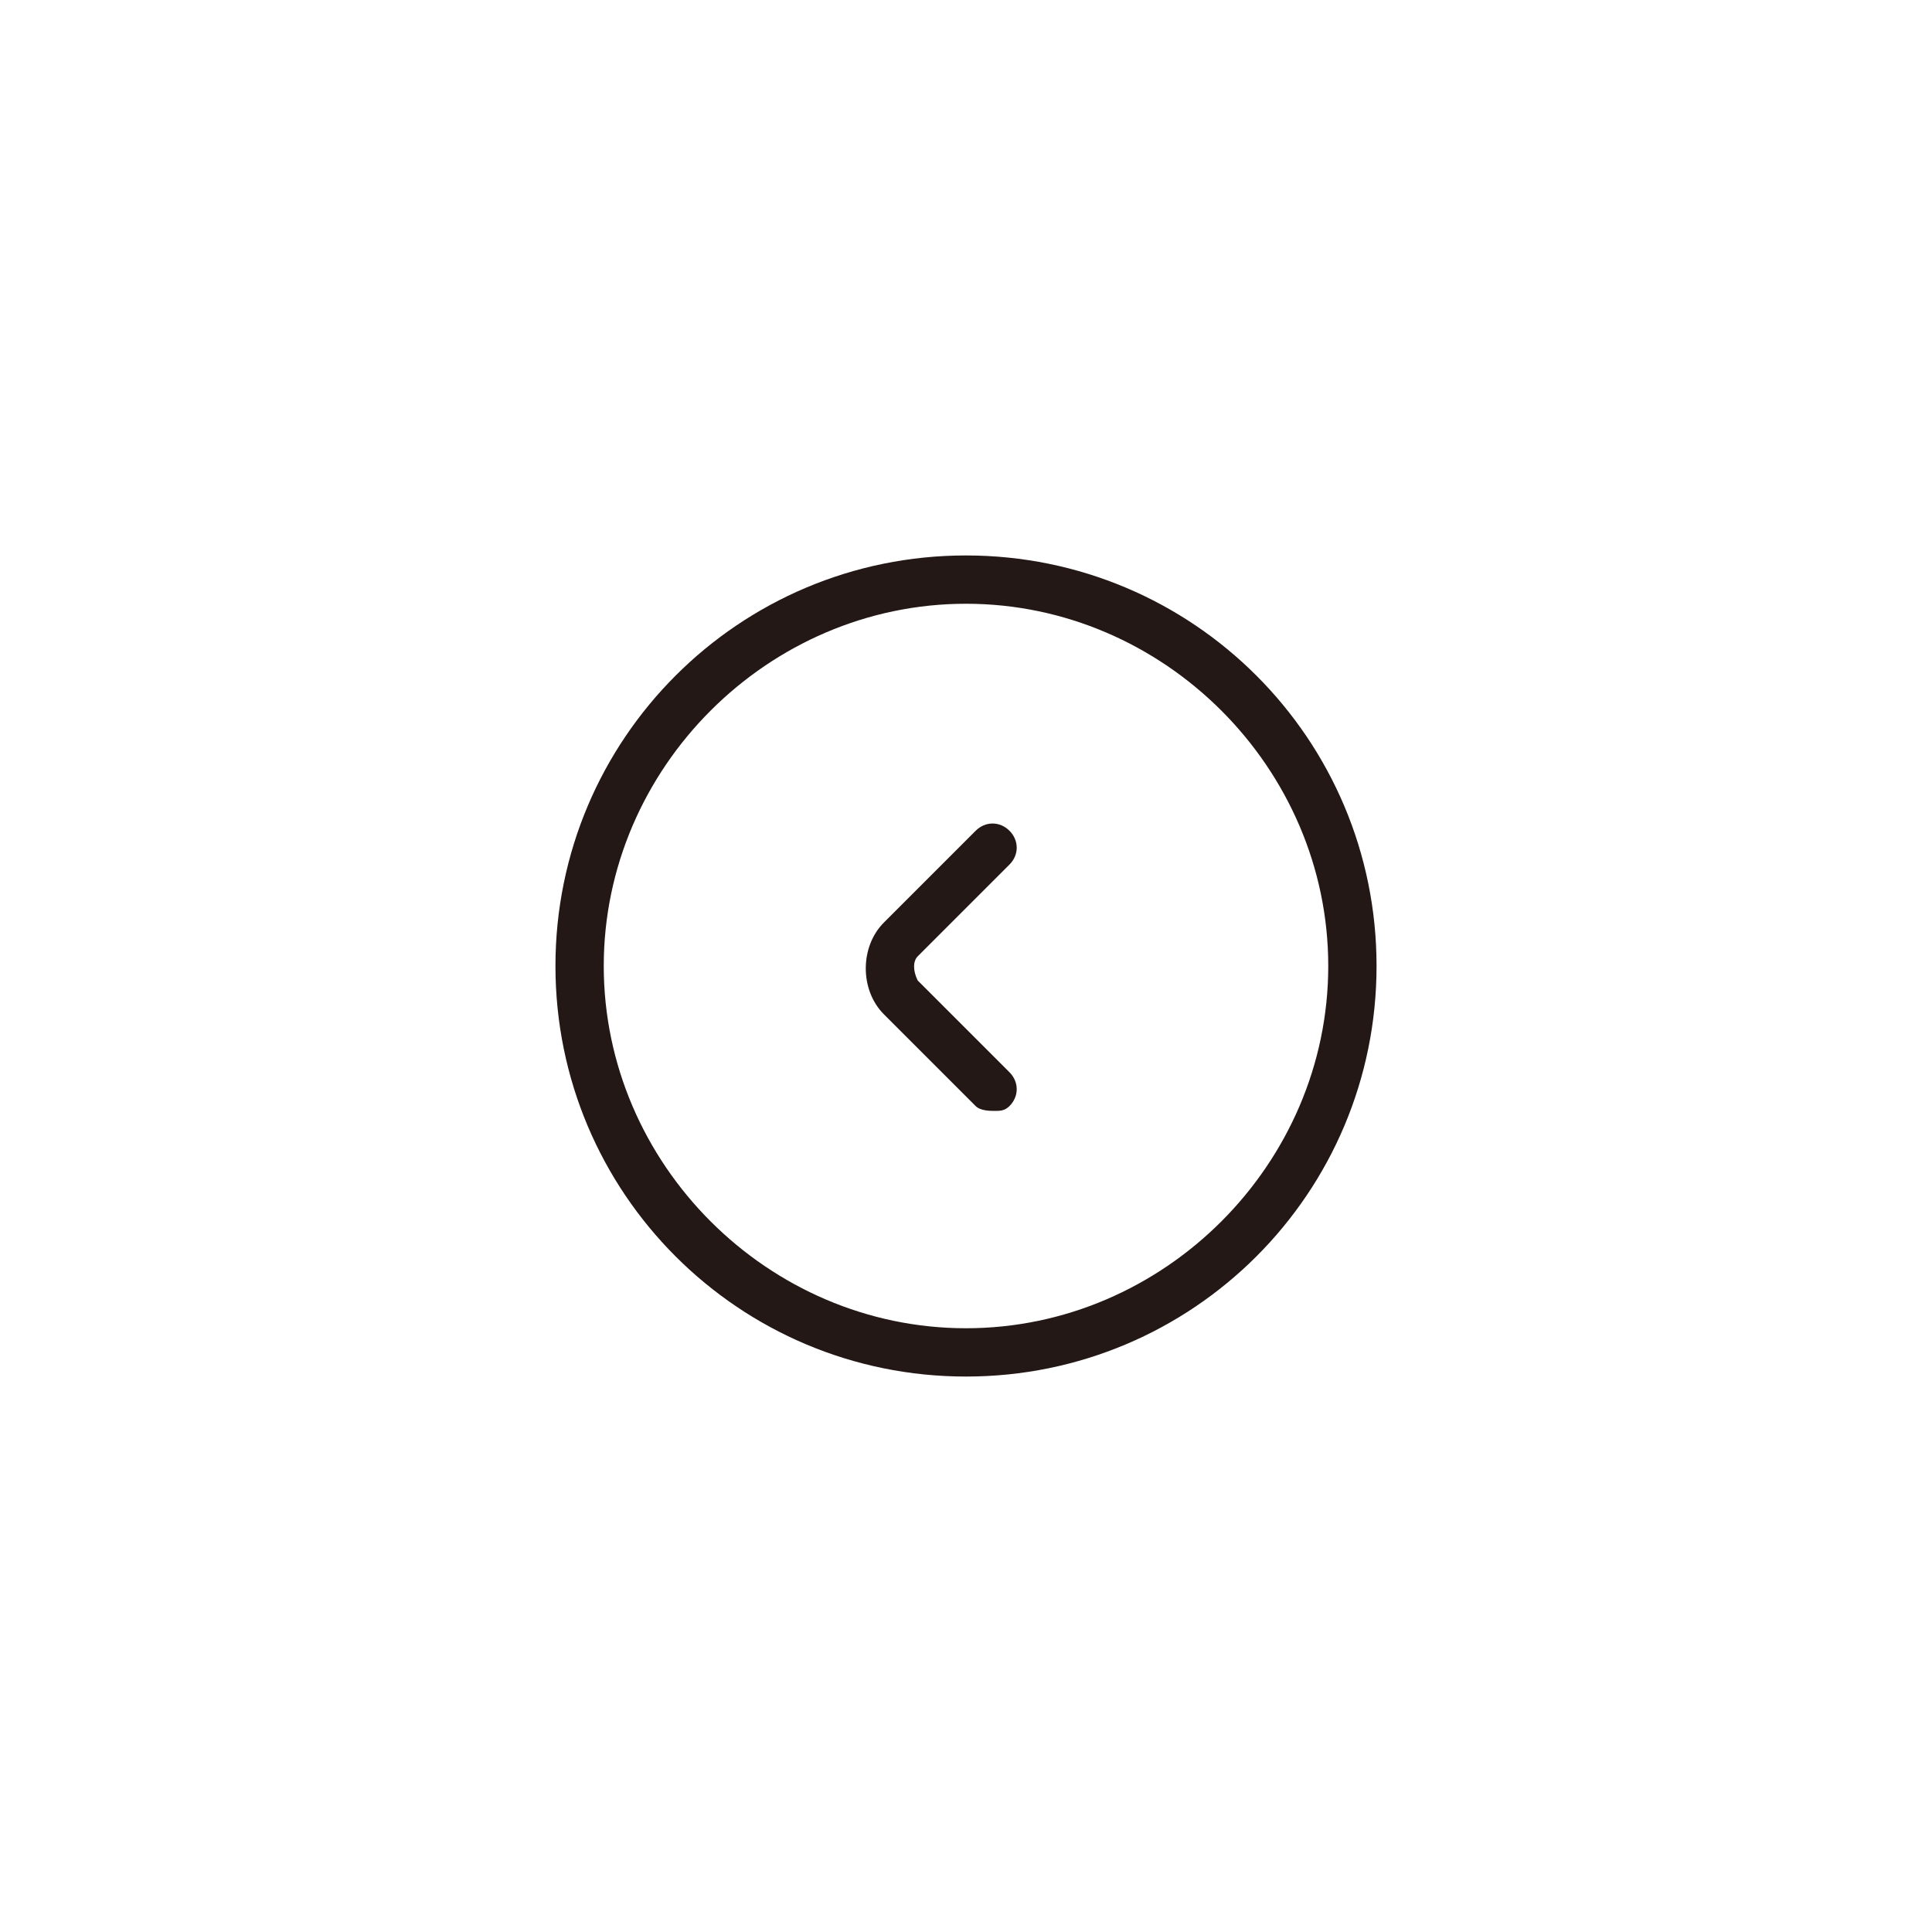
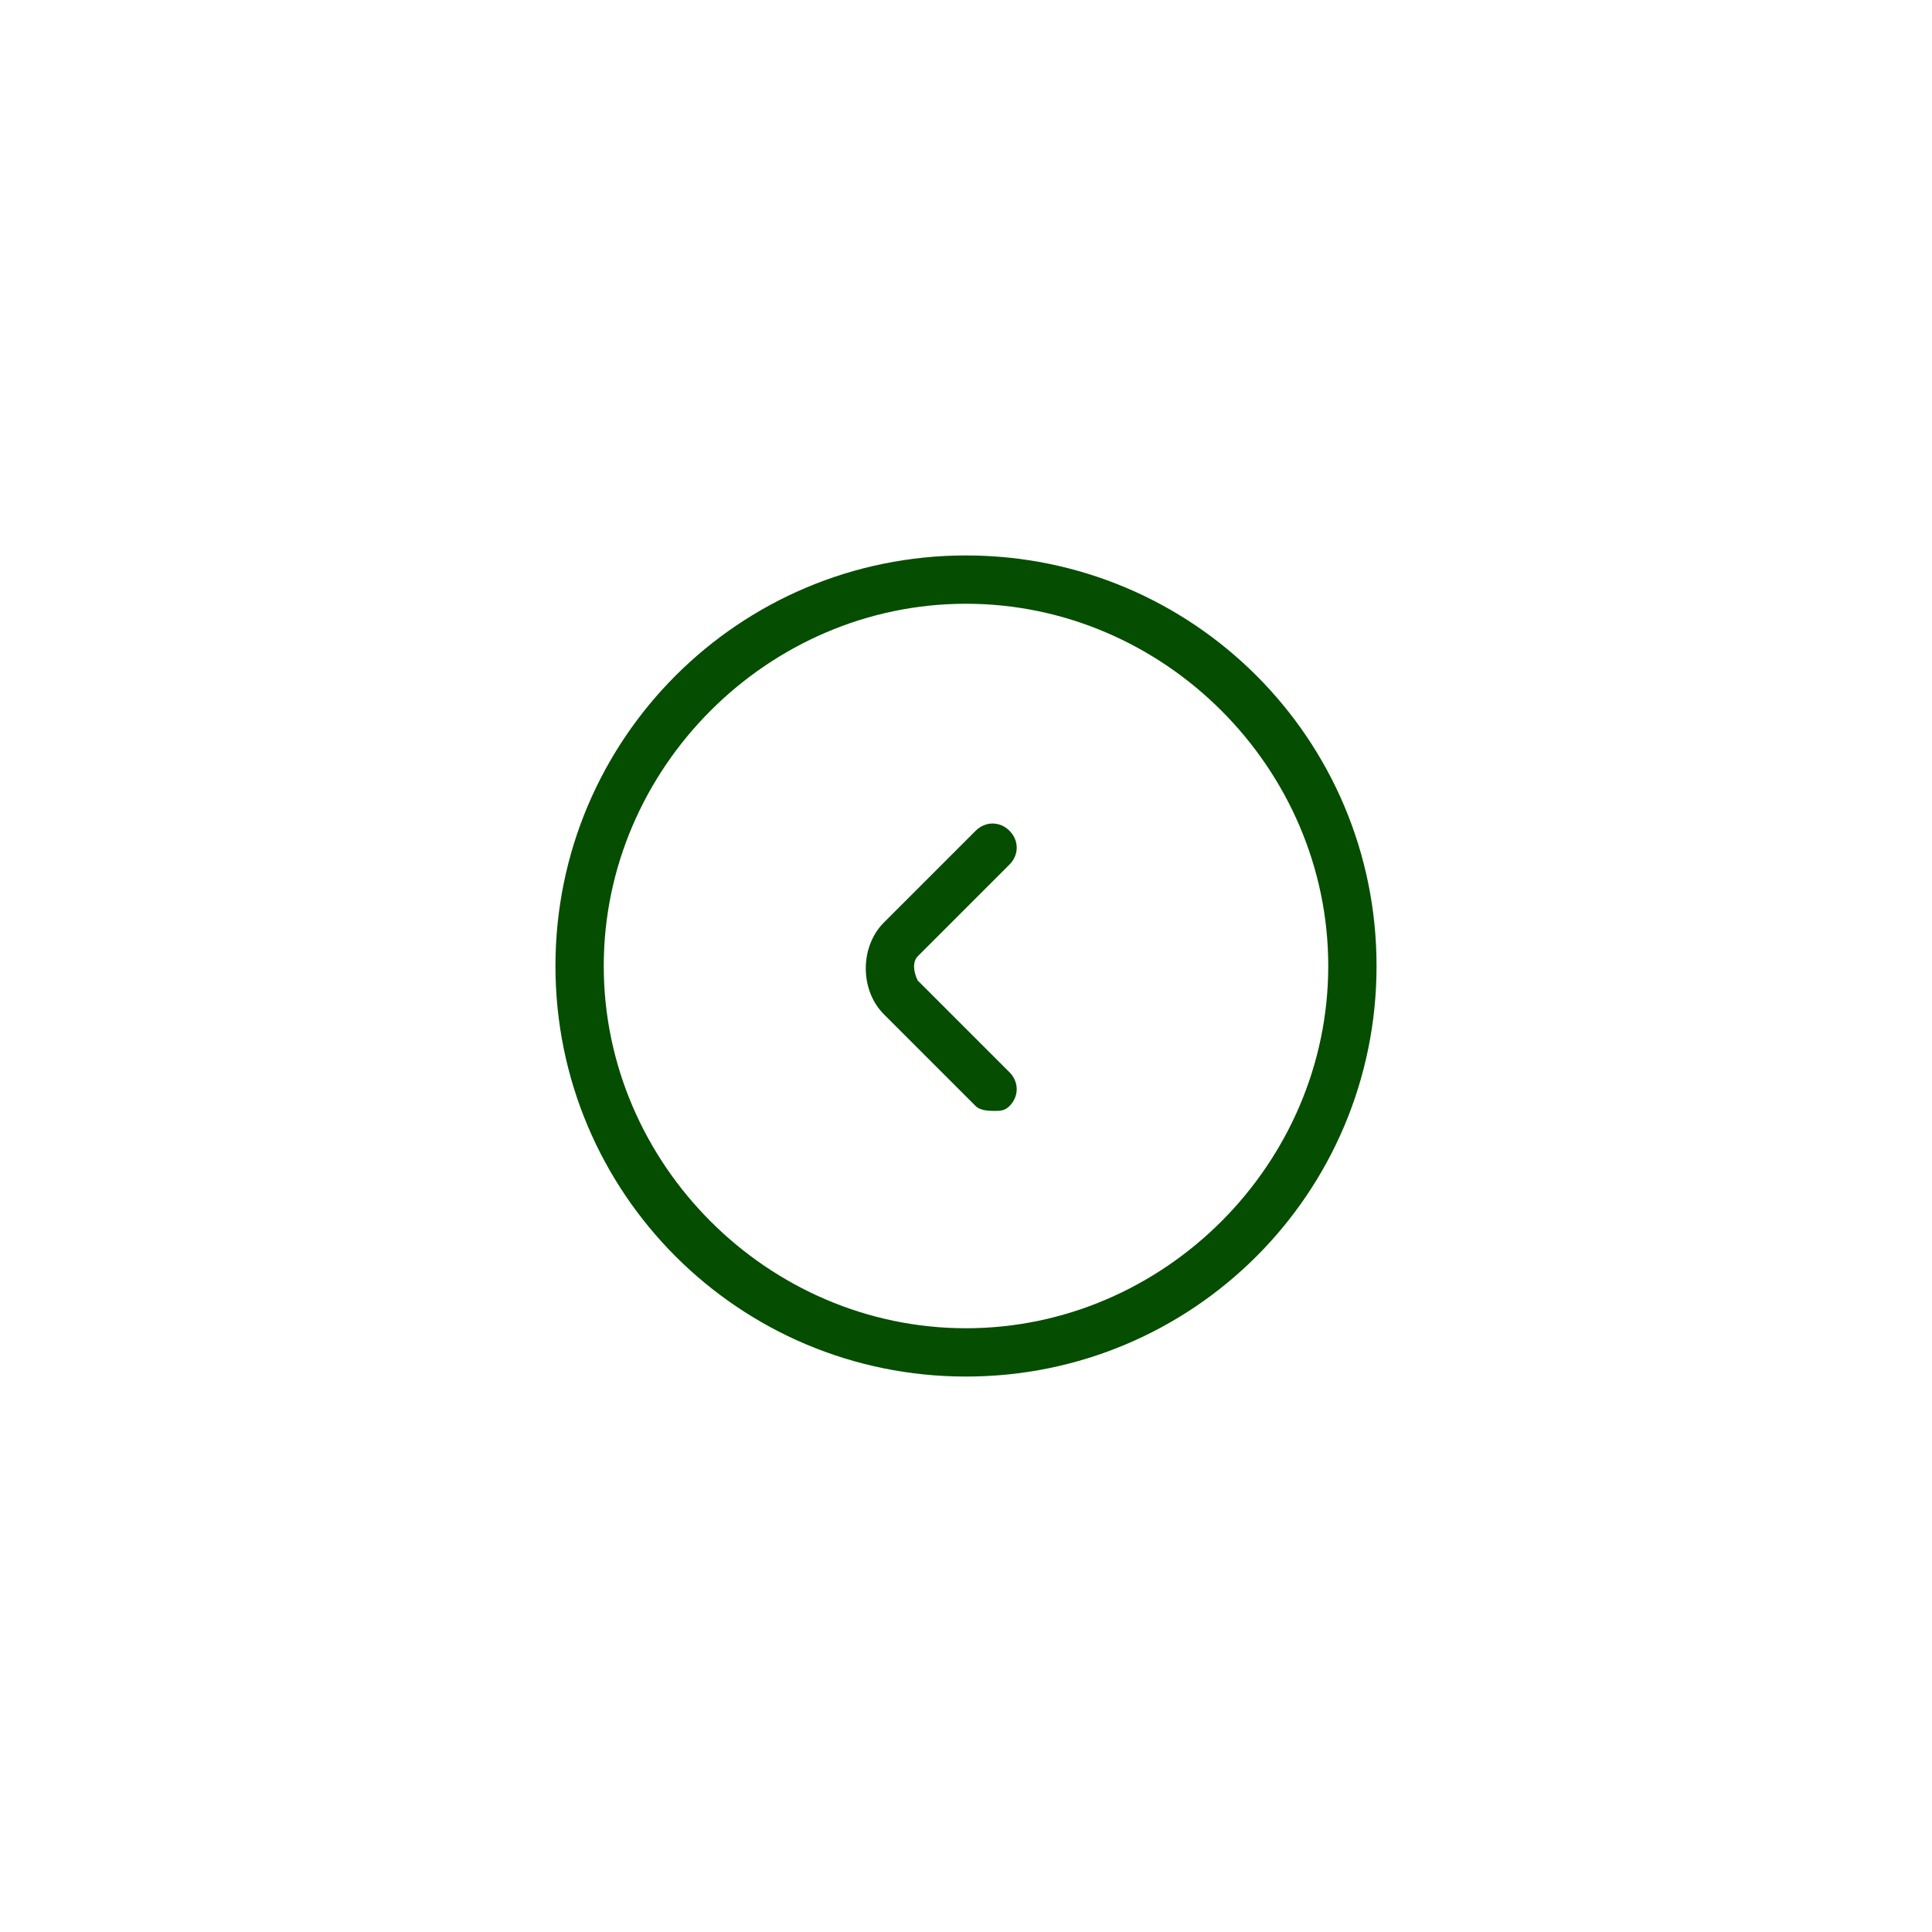
<svg xmlns="http://www.w3.org/2000/svg" height="800px" width="800px" version="1.1" id="图层_1" viewBox="0 0 40 40" enable-background="new 0 0 40 40" xml:space="preserve">
  <g>
    <g>
      <g>
-         <path fill="#231815" d="M20,28.5c-4.7,0-8.5-3.8-8.5-8.5s3.8-8.5,8.5-8.5s8.5,3.8,8.5,8.5S24.7,28.5,20,28.5z M20,12.5     c-4.1,0-7.5,3.4-7.5,7.5s3.4,7.5,7.5,7.5s7.5-3.4,7.5-7.5S24.1,12.5,20,12.5z" />
+         <path fill="#054d00" d="M20,28.5c-4.7,0-8.5-3.8-8.5-8.5s3.8-8.5,8.5-8.5s8.5,3.8,8.5,8.5S24.7,28.5,20,28.5z M20,12.5     c-4.1,0-7.5,3.4-7.5,7.5s3.4,7.5,7.5,7.5s7.5-3.4,7.5-7.5S24.1,12.5,20,12.5z" />
      </g>
      <g>
-         <path fill="#231815" d="M20.6,23c-0.1,0-0.3,0-0.4-0.1l-1.9-1.9c-0.5-0.5-0.5-1.4,0-1.9l1.9-1.9c0.2-0.2,0.5-0.2,0.7,0     s0.2,0.5,0,0.7L19,19.8c-0.1,0.1-0.1,0.3,0,0.5l1.9,1.9c0.2,0.2,0.2,0.5,0,0.7C20.8,23,20.7,23,20.6,23z" />
+         <path fill="#054d00" d="M20.6,23c-0.1,0-0.3,0-0.4-0.1l-1.9-1.9c-0.5-0.5-0.5-1.4,0-1.9l1.9-1.9c0.2-0.2,0.5-0.2,0.7,0     s0.2,0.5,0,0.7L19,19.8c-0.1,0.1-0.1,0.3,0,0.5l1.9,1.9c0.2,0.2,0.2,0.5,0,0.7C20.8,23,20.7,23,20.6,23z" />
      </g>
    </g>
  </g>
</svg>
